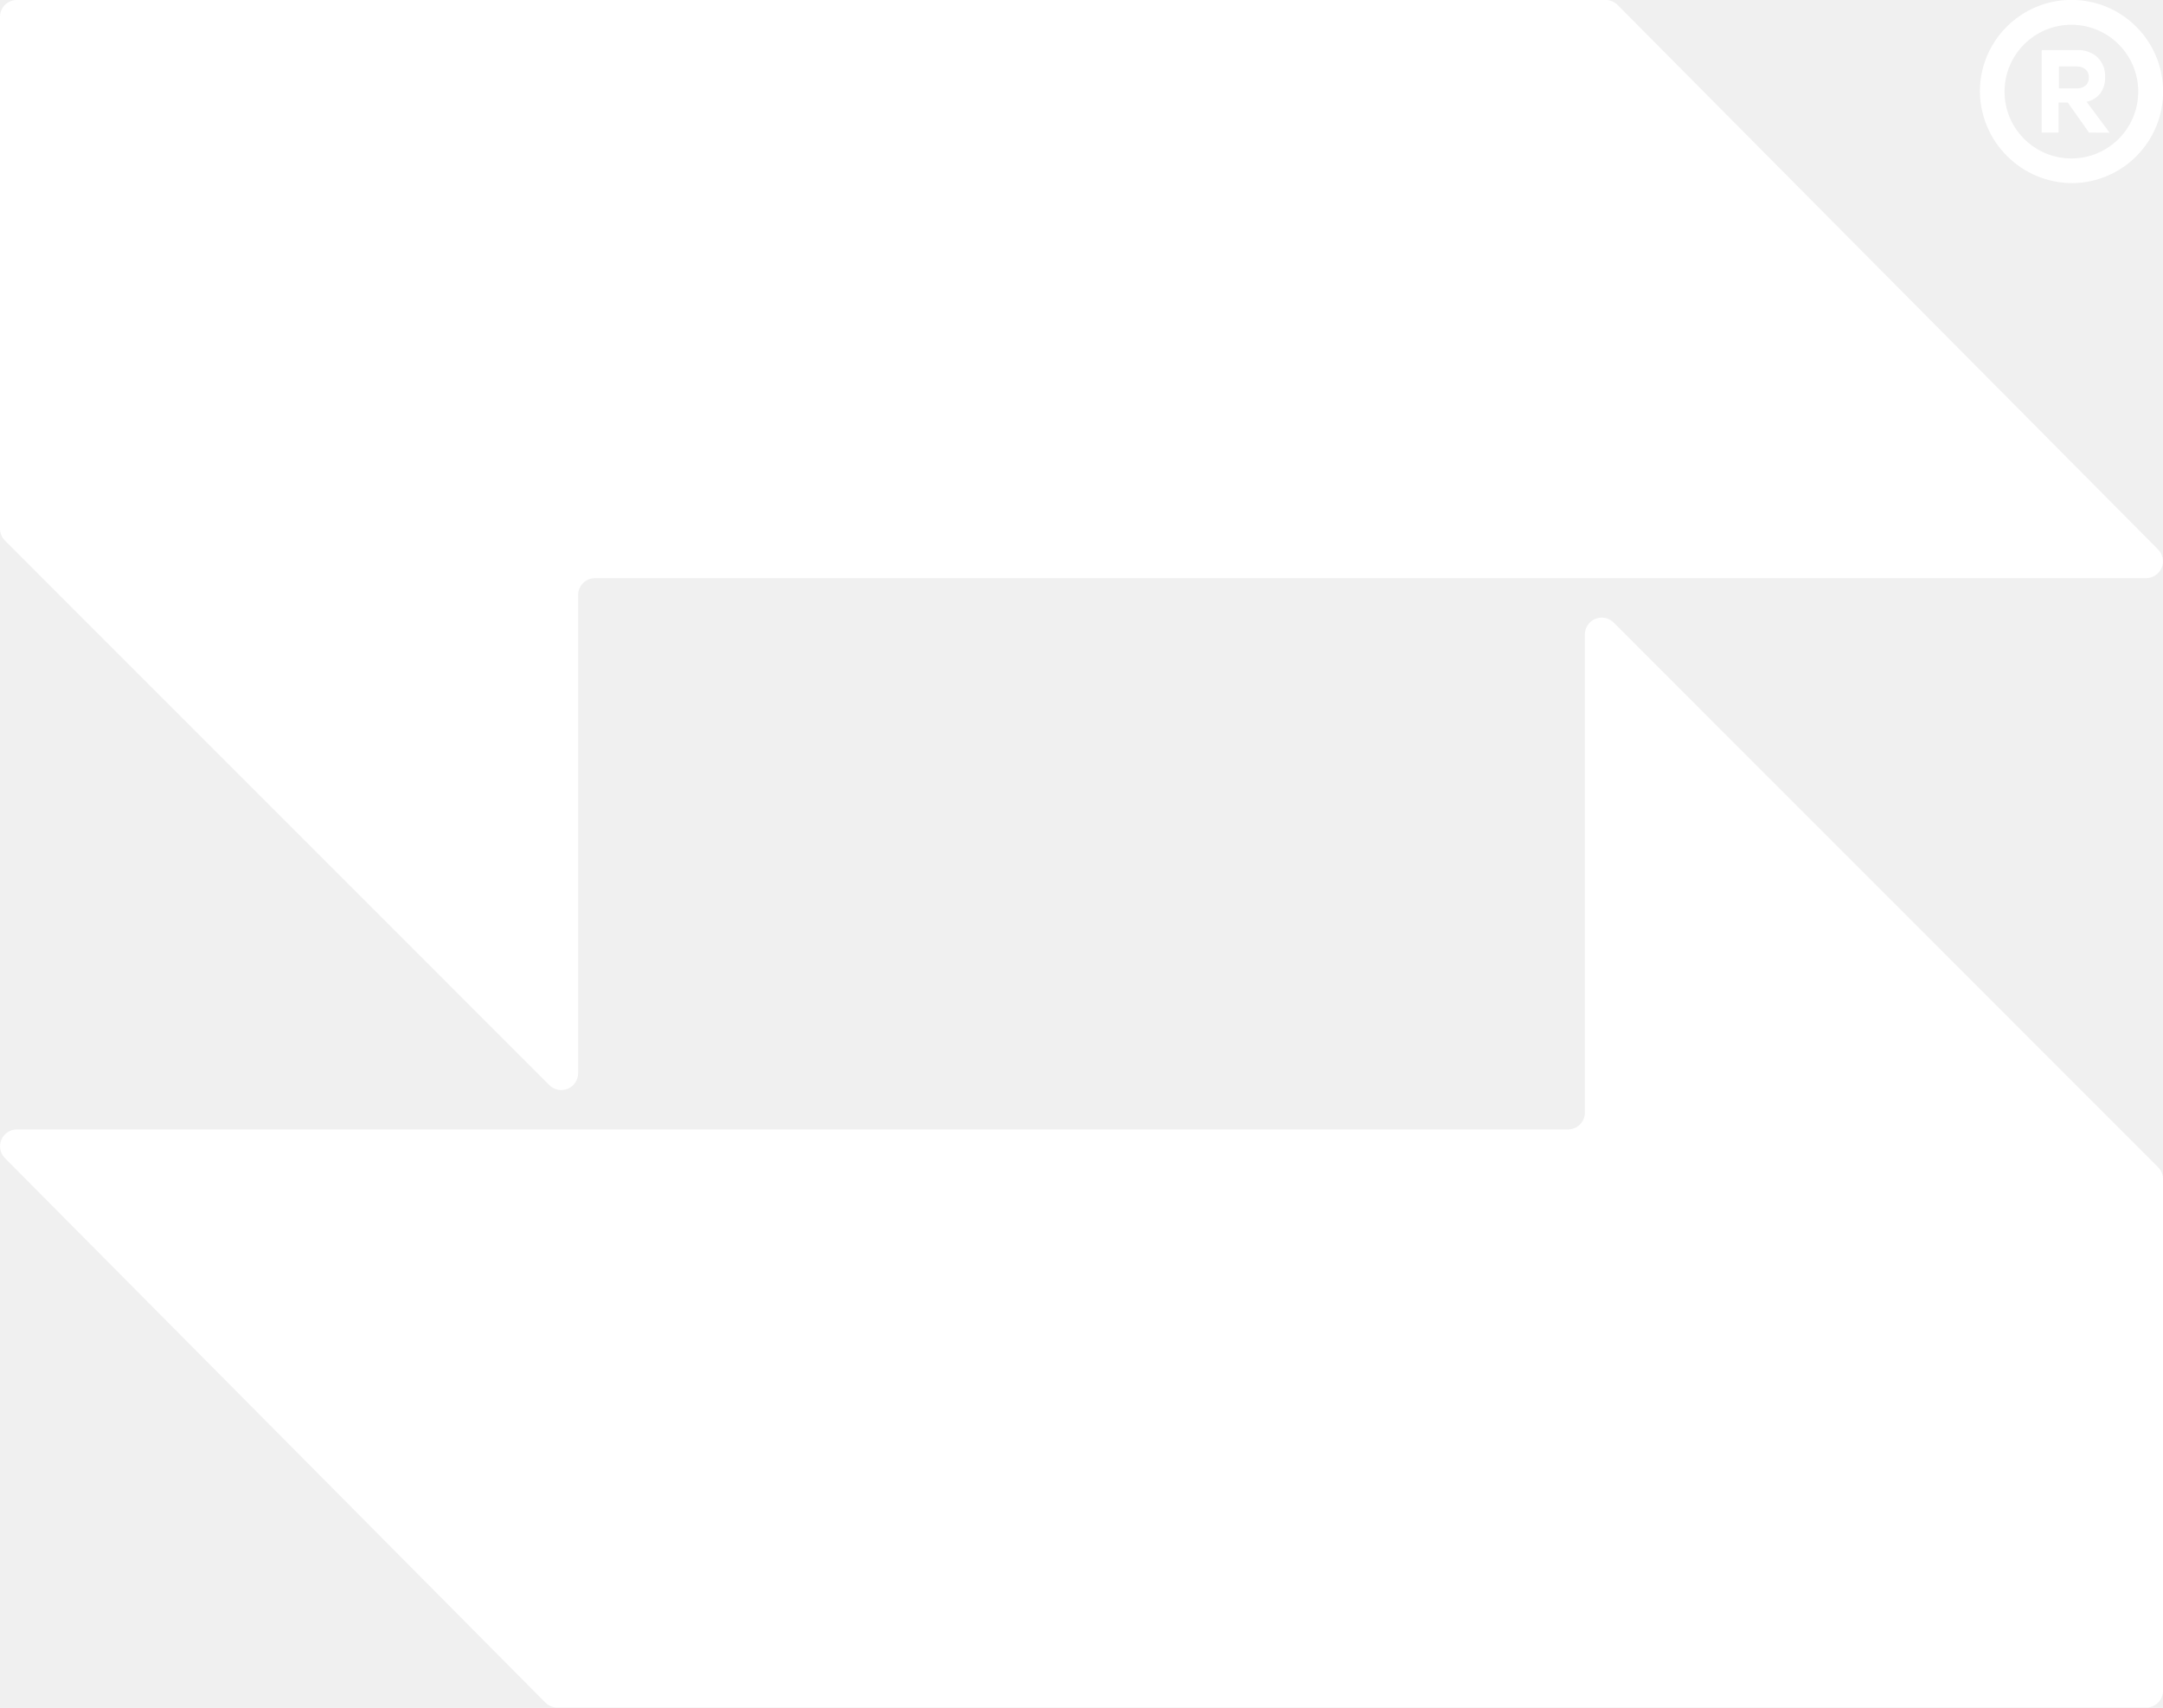
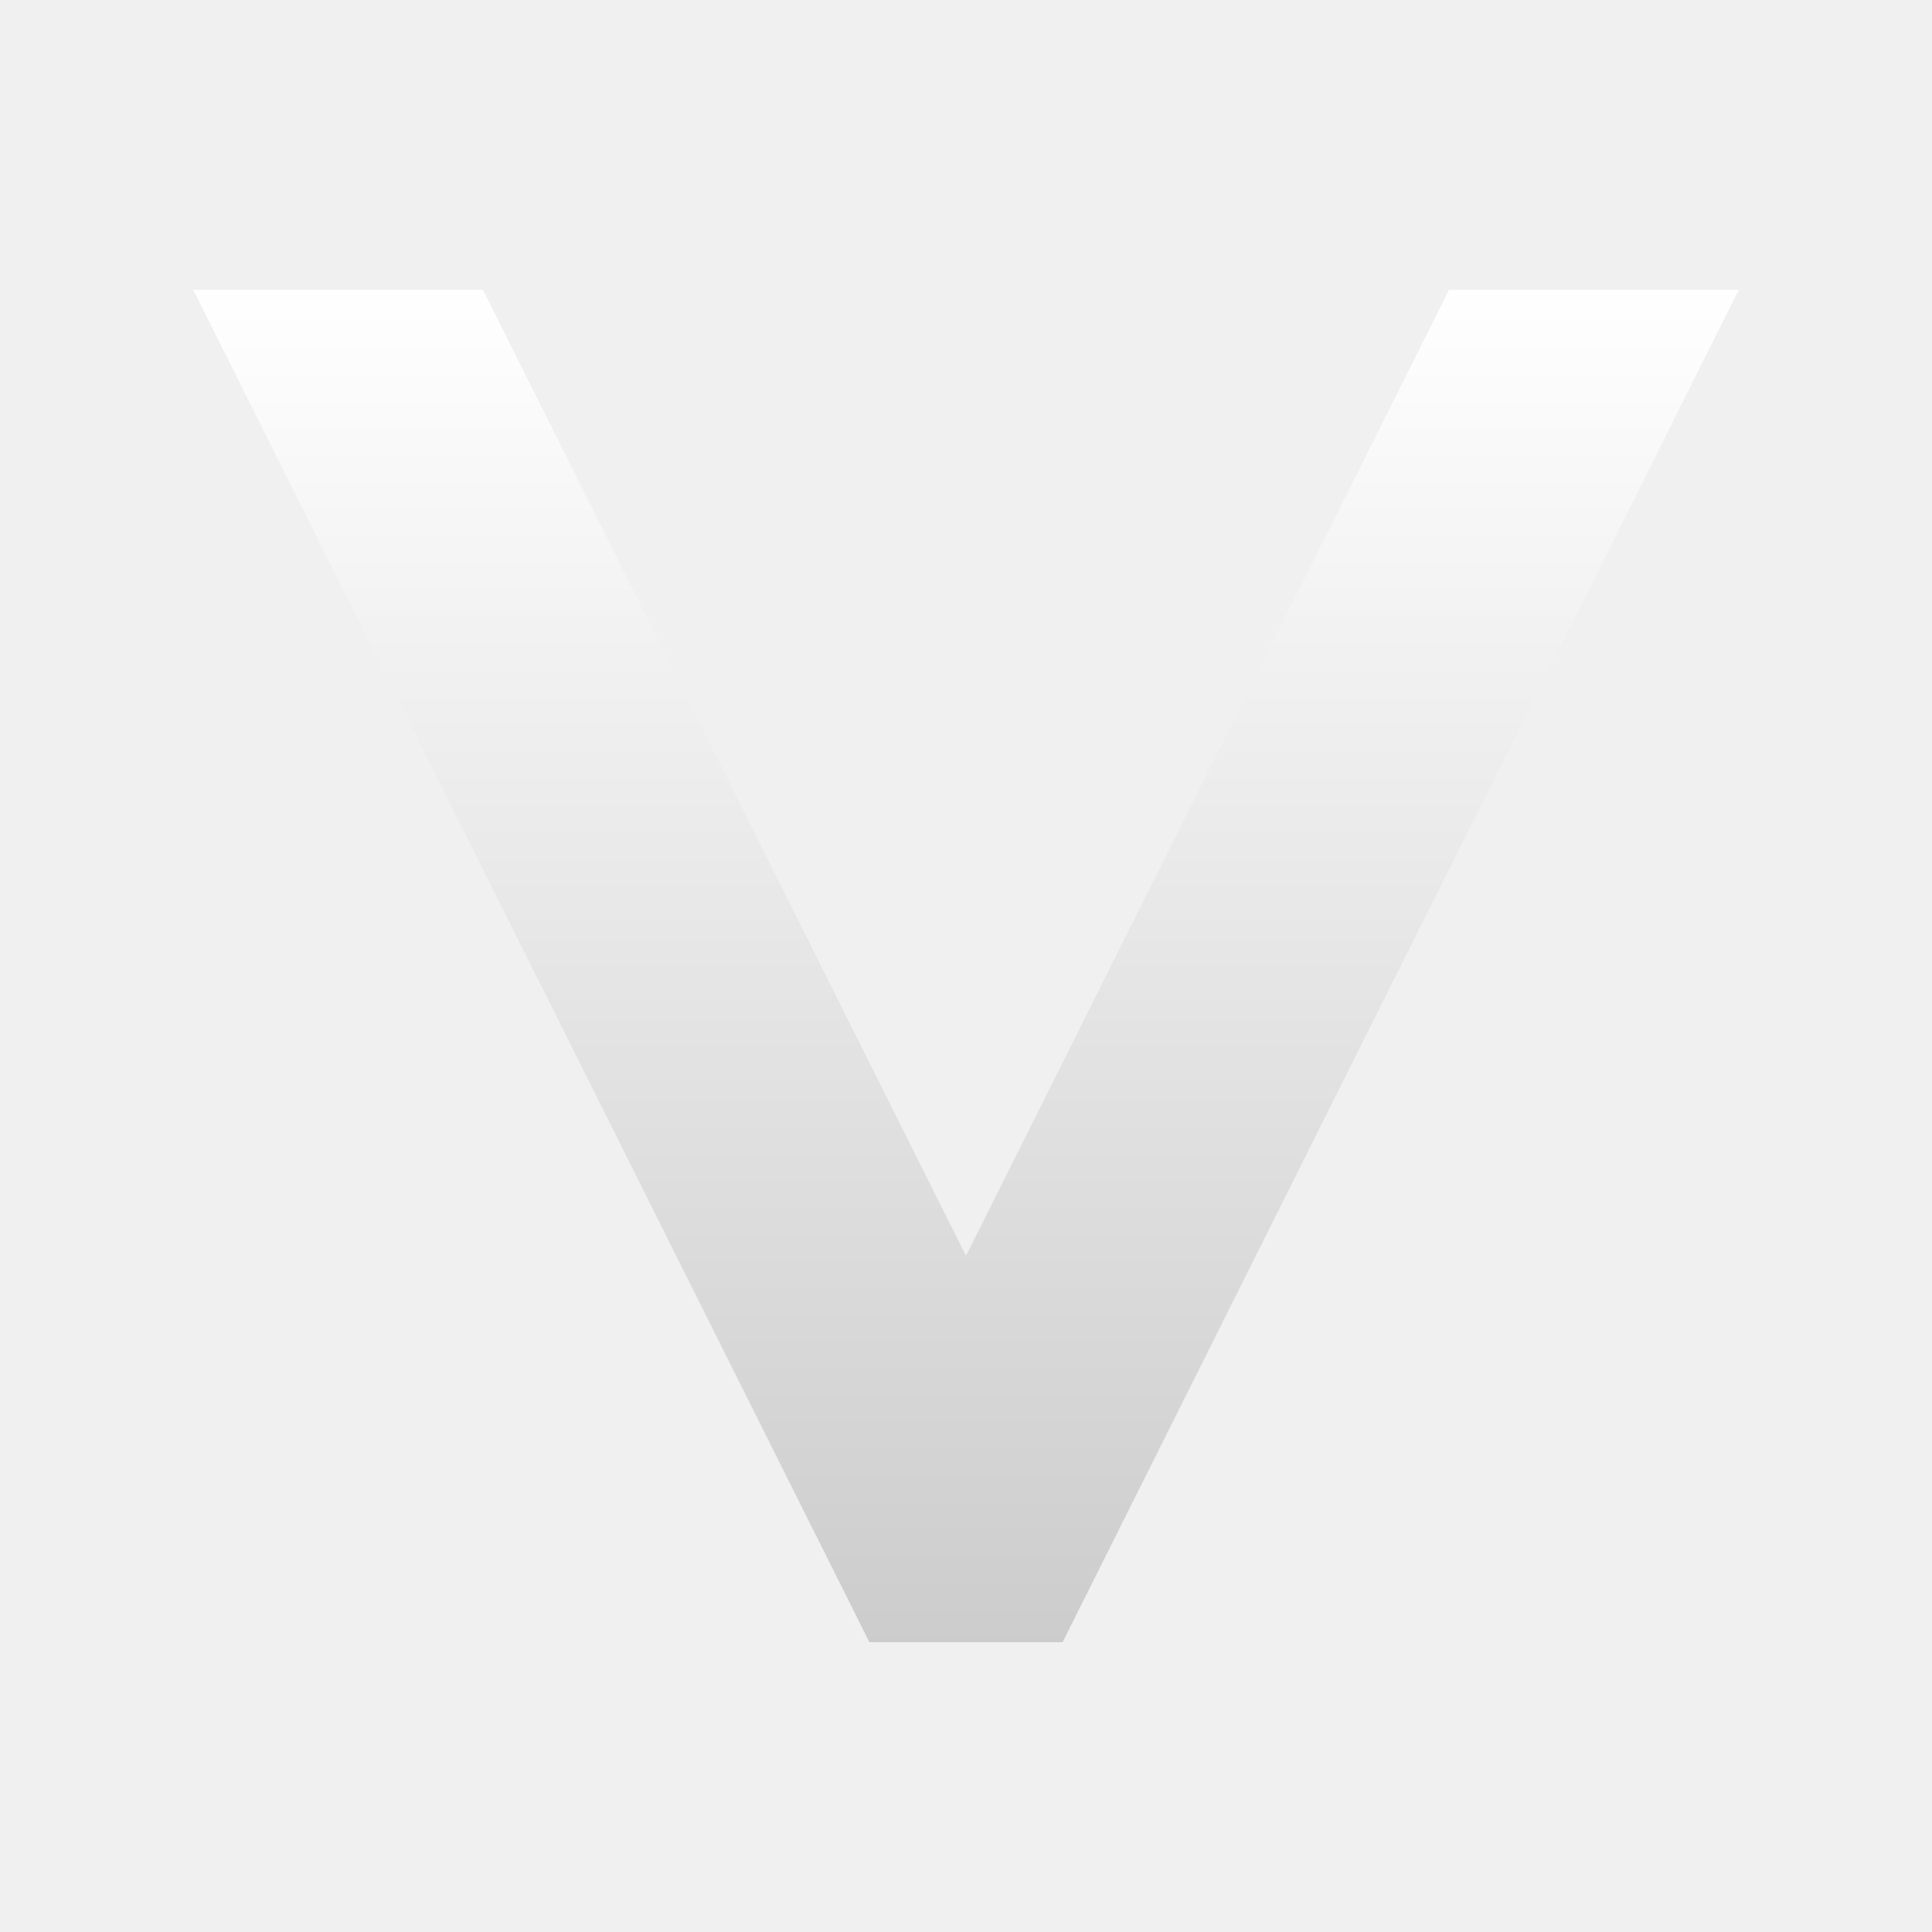
- <svg xmlns="http://www.w3.org/2000/svg" viewBox="0 0 215.81 170.38">
+ <svg xmlns="http://www.w3.org/2000/svg" viewBox="0 0 100 100">
  <defs>
-     <style>.cls-1{fill:#fff;}</style>
+     <linearGradient id="grad-white" x1="0%" y1="0%" x2="0%" y2="100%">
+       <stop offset="0%" style="stop-color:#ffffff;stop-opacity:1" />
+       <stop offset="100%" style="stop-color:#cccccc;stop-opacity:1" />
+     </linearGradient>
  </defs>
-   <g id="Layer_2" data-name="Layer 2">
-     <g id="Layer_1-2" data-name="Layer 1">
-       <path class="cls-1" d="M57.68,107.08V59.36a1.69,1.69,0,0,1,1.68-1.68H214.13a1.68,1.68,0,0,0,1.19-2.86L161.4.5a1.69,1.69,0,0,0-1.19-.5H1.68A1.68,1.68,0,0,0,0,1.68V52.75a1.68,1.68,0,0,0,.49,1.18l54.33,54.34A1.68,1.68,0,0,0,57.68,107.08Z" />
-       <path class="cls-1" d="M215.32,116.45,161,62.11a1.68,1.68,0,0,0-2.87,1.19V111a1.68,1.68,0,0,1-1.67,1.68H1.68a1.68,1.68,0,0,0-1.19,2.86l53.92,54.32a1.69,1.69,0,0,0,1.19.5H214.13a1.68,1.68,0,0,0,1.68-1.68V117.63A1.68,1.68,0,0,0,215.32,116.45Z" />
-       <path class="cls-1" d="M208.43,13.23l-2.12-3h-.92v3h-1.68V5h3.52a2.8,2.8,0,0,1,2.05.72,2.58,2.58,0,0,1,.75,2,2.54,2.54,0,0,1-.48,1.6,2.41,2.41,0,0,1-1.36.84l2.29,3.08Zm-3-6.6V8.82h1.66a1.41,1.41,0,0,0,1-.29,1,1,0,0,0,.32-.8,1,1,0,0,0-.33-.81,1.38,1.38,0,0,0-.95-.29Z" />
-       <path class="cls-1" d="M206.78,18.27a9.24,9.24,0,0,1-9.24-9.14,9.14,9.14,0,1,1,9.24,9.14Zm-.1-15.8a6.67,6.67,0,1,0,6.66,6.66A6.67,6.67,0,0,0,206.68,2.47Z" />
-     </g>
-   </g>
+   <path d="M10 15 L45 85 L55 85 L90 15 L75 15 L50 65 L25 15 Z" fill="url(#grad-white)" />
</svg>
